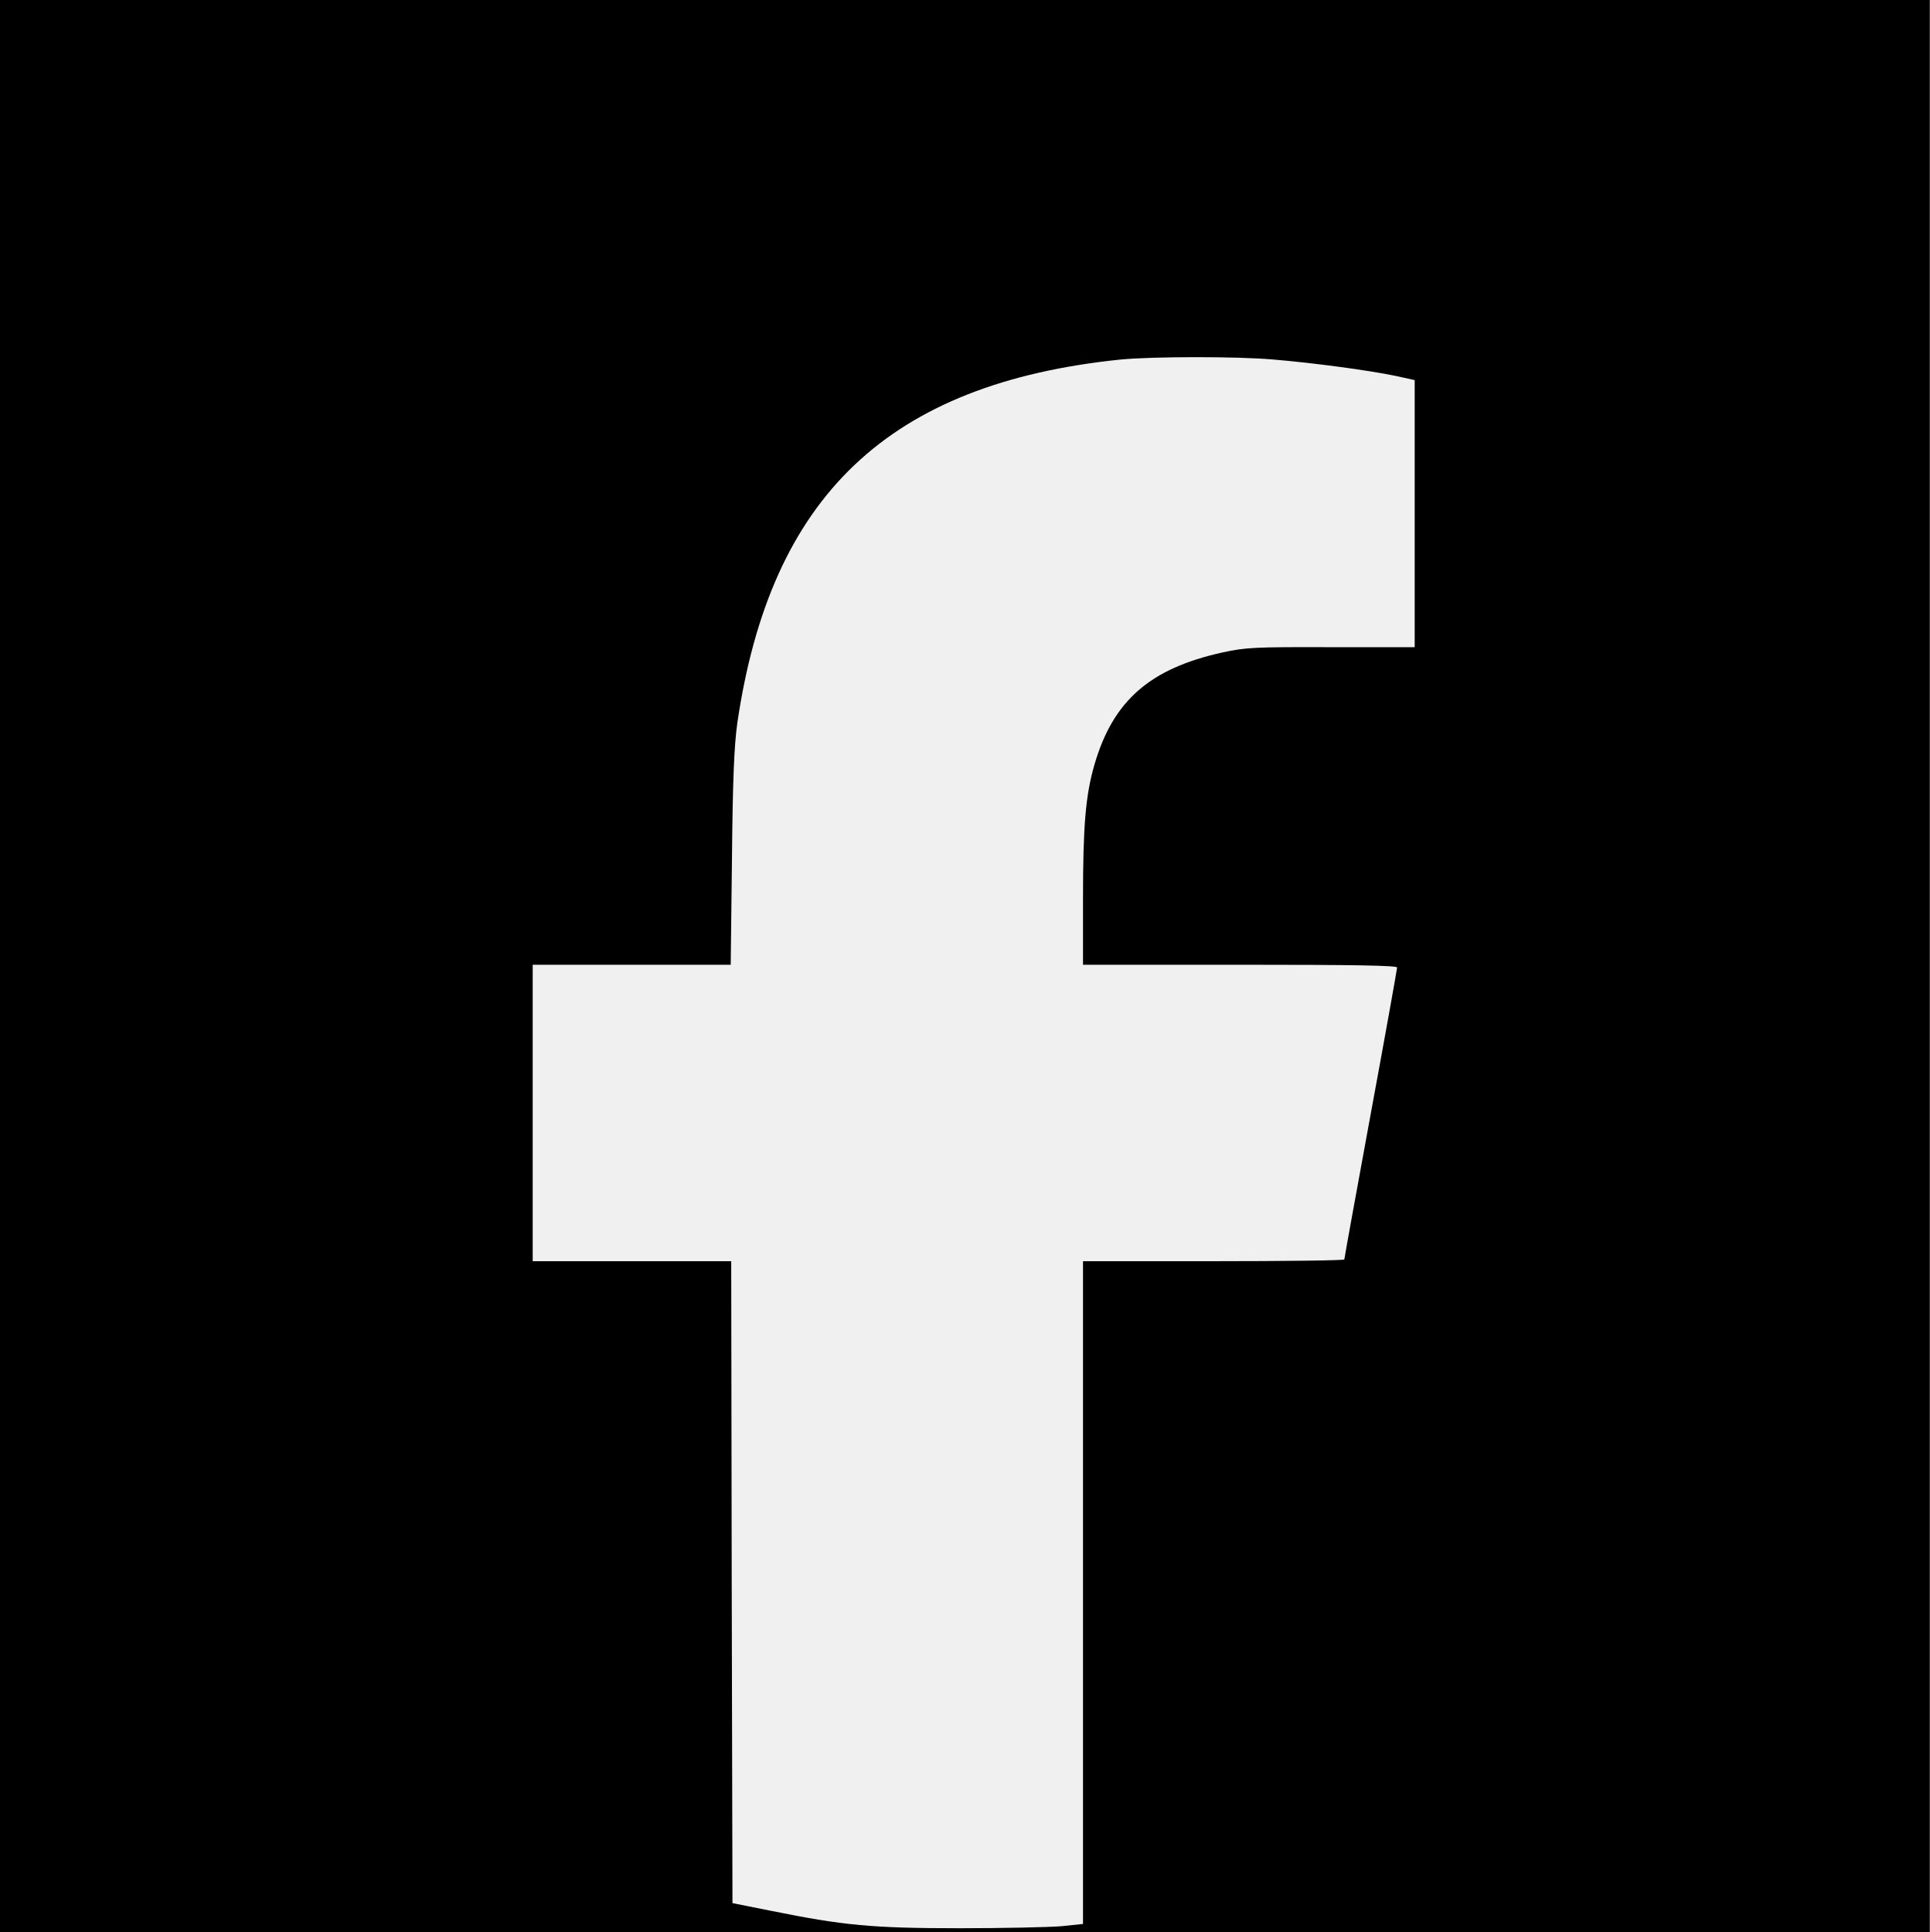
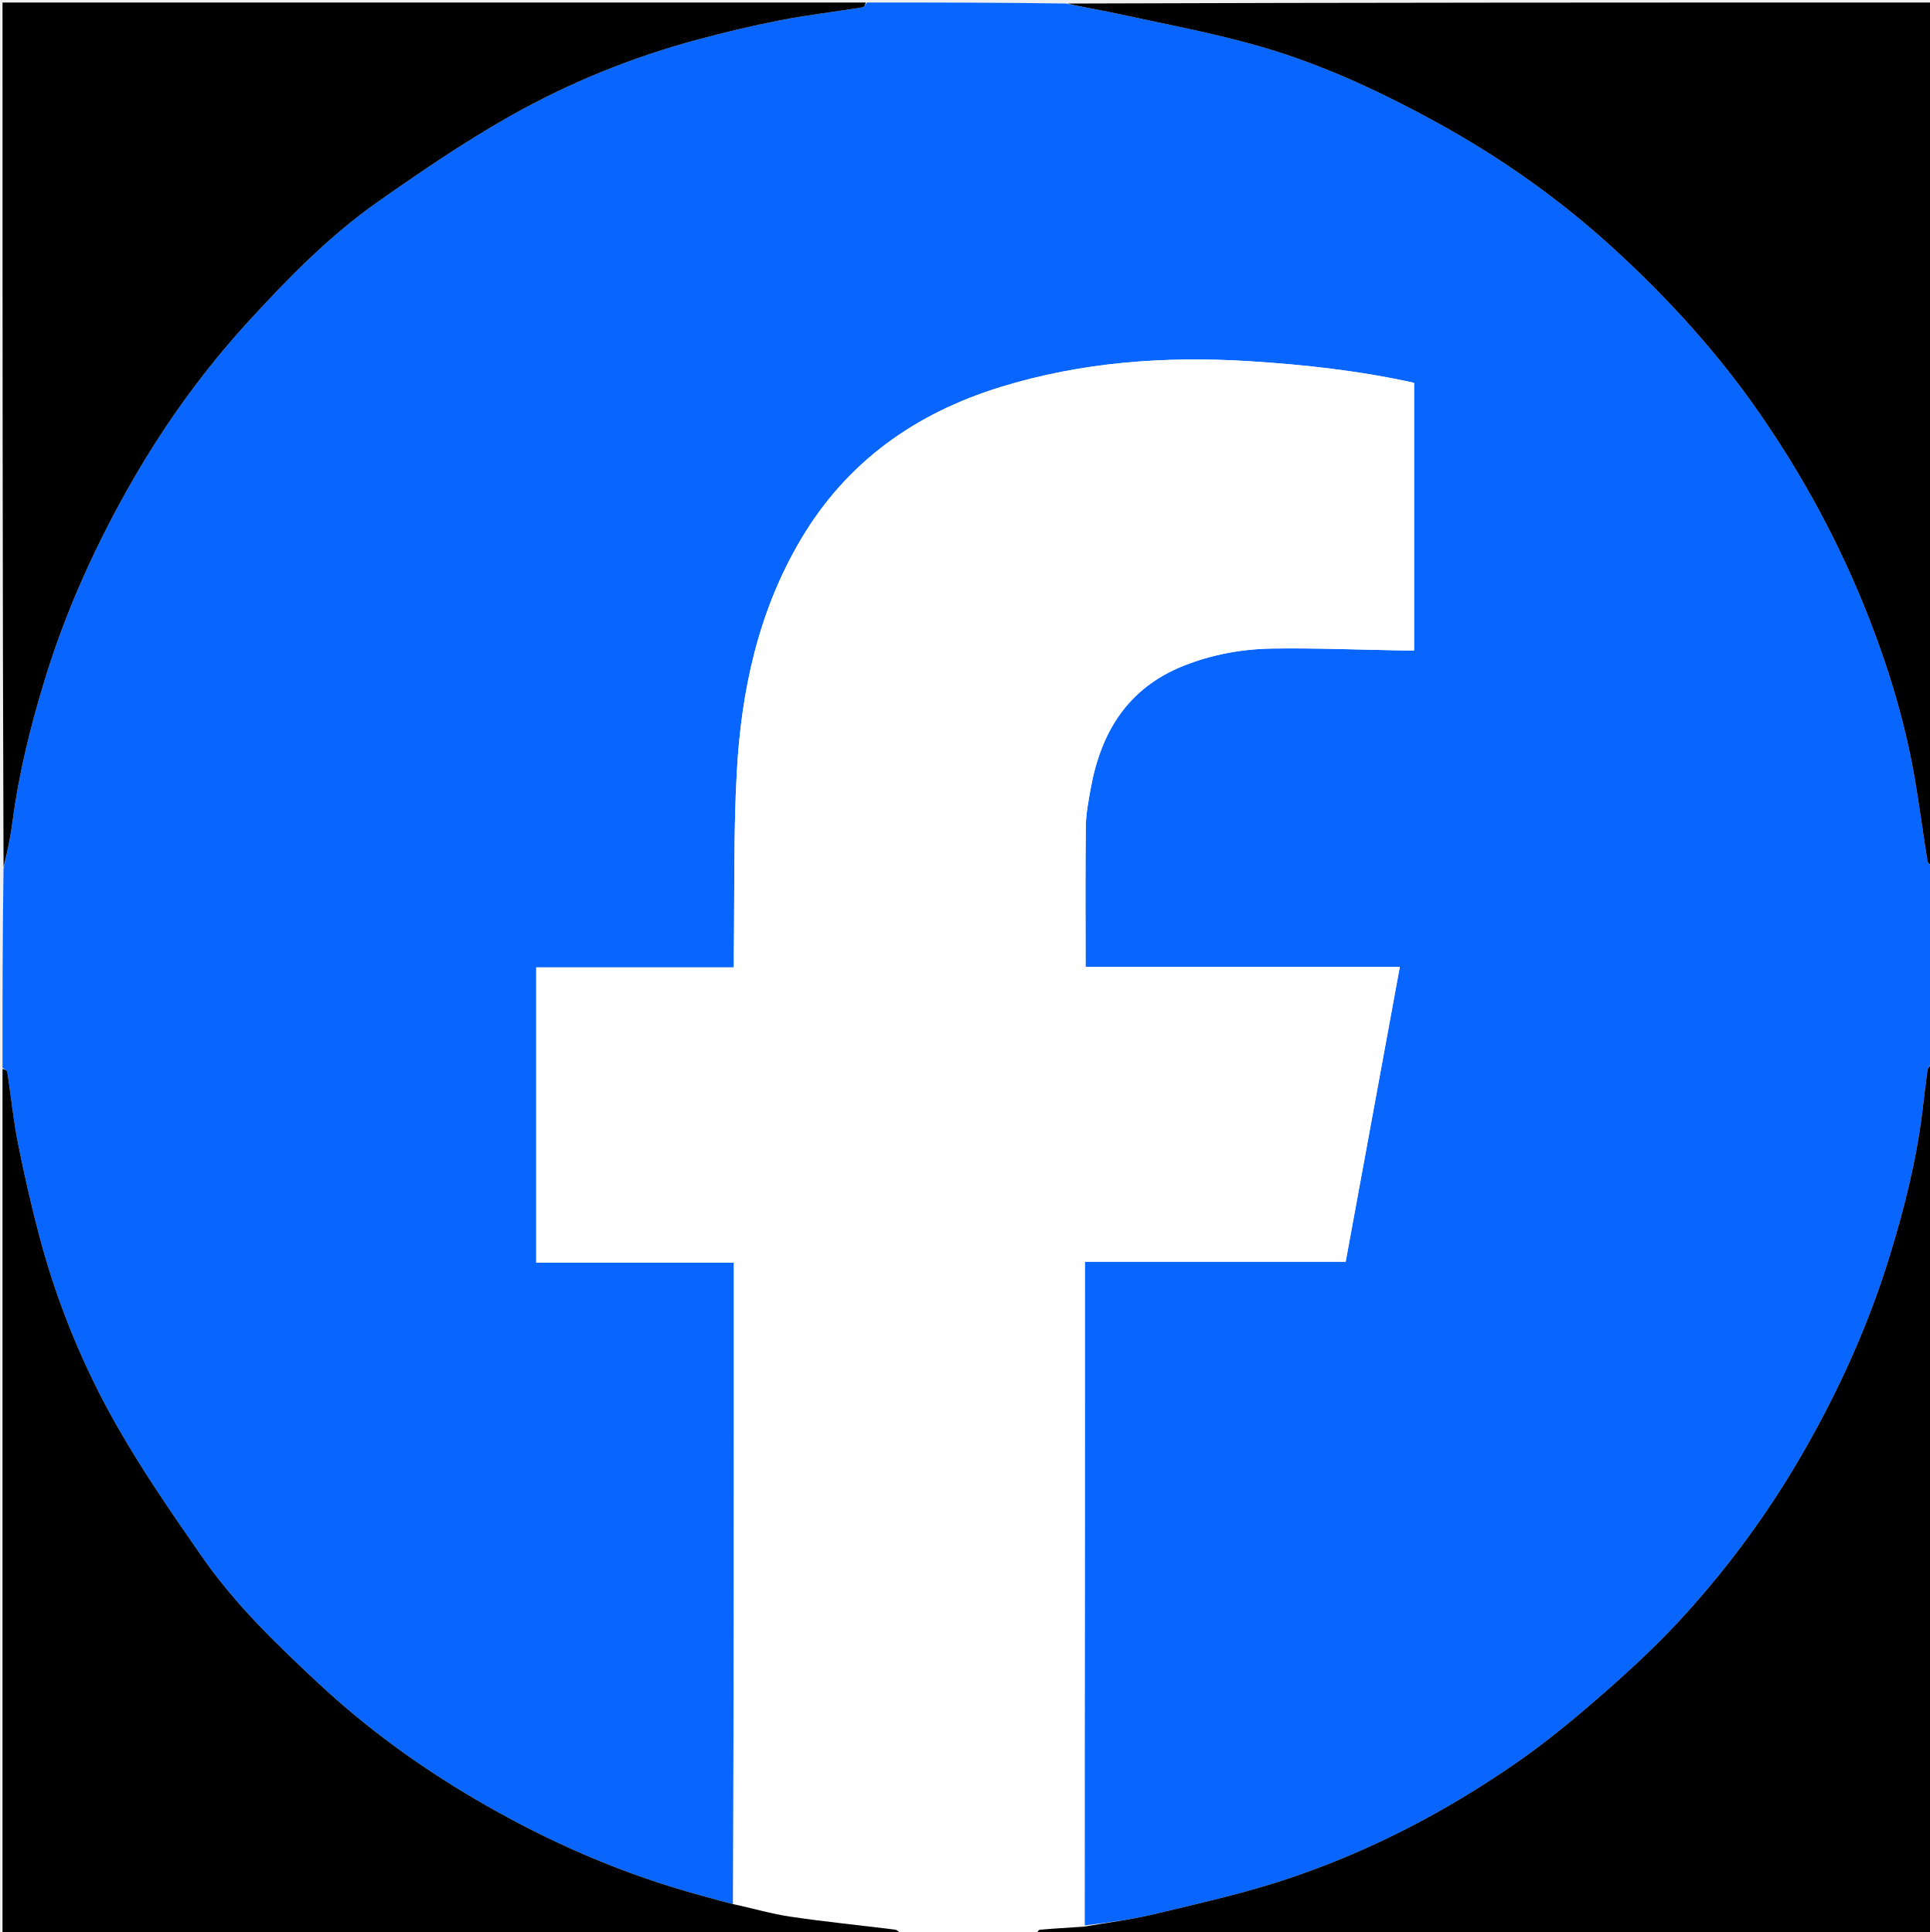
- <svg xmlns="http://www.w3.org/2000/svg" version="1.0" width="768pt" height="769pt" viewBox="0 0 768 769" preserveAspectRatio="xMidYMid meet">
-   <g transform="translate(0,769) scale(0.1,-0.1)" fill="#000000" stroke="none">
-     <path d="M0 3845 l0 -3845 3840 0 3840 0 0 3845 0 3845 -3840 0 -3840 0 0 -3845z m5067 2414 c157 -13 381 -43 486 -65 l77 -17 0 -532 0 -531 -332 0 c-308 1 -341 -1 -433 -21 -289 -64 -435 -192 -509 -445 -36 -124 -46 -244 -46 -538 l0 -260 625 0 c457 0 625 -3 625 -11 0 -6 -47 -269 -105 -583 -58 -315 -105 -575 -105 -579 0 -4 -234 -7 -520 -7 l-520 0 0 -1319 0 -1319 -87 -9 c-49 -4 -230 -8 -403 -8 -348 0 -463 11 -750 69 l-155 31 -3 1278 -2 1277 -395 0 -395 0 0 590 0 590 394 0 394 0 5 423 c3 320 9 450 21 537 132 907 603 1354 1526 1449 124 12 459 13 607 0z" />
-   </g>
+ <svg xmlns="http://www.w3.org/2000/svg" version="1.1" id="Layer_1" x="0px" y="0px" width="100%" viewBox="0 0 768 769" enable-background="new 0 0 768 769" xml:space="preserve">
+   <path fill="#0866FF" opacity="1" stroke="none" d=" M345,1   C371.354,1 397.708,1 424.328,1.406   C430.624,2.871 436.7,3.723 442.677,5.027   C461.556,9.145 480.611,12.667 499.202,17.841   C524.84,24.977 548.913,36.155 572.242,48.986   C597.419,62.834 620.748,79.352 641.884,98.658   C663.712,118.595 683.62,140.407 700.515,164.871   C717.917,190.071 732.34,216.828 743.499,245.287   C751.693,266.184 758.205,287.655 762.004,309.841   C763.877,320.776 765.316,331.786 767.076,342.742   C767.21,343.576 768.335,344.251 769,345   C769,371.021 769,397.042 768.593,423.333   C767.793,424.449 767.164,425.262 767.045,426.144   C766.304,431.654 765.695,437.181 765.009,442.699   C762.591,462.129 757.838,481.021 752.104,499.711   C743.562,527.555 731.633,553.849 717.065,579.053   C703.911,601.81 688.46,622.883 670.912,642.328   C661.035,653.275 650.189,663.436 639.101,673.178   C627.679,683.214 615.927,693.026 603.446,701.676   C574.818,721.516 544.015,737.486 510.883,748.35   C493.941,753.906 476.428,757.788 459.06,761.955   C450.071,764.112 440.834,765.24 431.731,766.375   C431.753,678.179 431.753,590.441 431.753,502.208   C466.844,502.208 501.102,502.208 535.534,502.208   C542.735,462.99 549.853,424.22 557.078,384.871   C515.171,384.871 473.595,384.871 432.026,384.871   C432.026,365.846 431.891,347.358 432.116,328.874   C432.177,323.927 433.155,318.96 434.028,314.059   C438.038,291.565 448.706,273.984 470.818,265.096   C482.188,260.526 494.176,258.335 506.306,258.151   C523.45,257.891 540.609,258.605 557.762,258.894   C559.504,258.924 561.248,258.898 562.751,258.898   C562.751,222.955 562.751,187.692 562.751,152.374   C540.933,147.552 519.18,145.152 497.257,143.777   C463.611,141.667 430.443,144.1 398.129,154.071   C364.343,164.496 337.072,183.731 318.773,214.604   C301.748,243.328 294.962,275.003 293.201,307.773   C291.905,331.876 292.359,356.072 292.038,380.227   C292.018,381.676 292.035,383.127 292.035,385.057   C265.488,385.057 239.422,385.057 213.404,385.057   C213.404,424.41 213.404,463.274 213.404,502.531   C239.752,502.531 265.698,502.531 292.049,502.531   C292.049,587.895 292.049,672.865 291.647,757.903   C283.303,755.69 275.319,753.541 267.425,751.103   C239.776,742.563 213.647,730.549 188.743,715.906   C166.549,702.856 145.756,687.728 126.939,670.198   C110.247,654.648 93.692,638.741 80.591,619.908   C68.603,602.676 56.612,585.329 46.27,567.098   C32.921,543.563 22.686,518.479 15.721,492.238   C12.432,479.844 9.58,467.314 7.088,454.736   C5.25,445.46 4.348,436 2.905,426.642   C2.808,426.012 1.659,425.544 1,425   C1,398.646 1,372.292 1.406,345.672   C2.87,339.371 4.156,333.364 4.946,327.293   C7.475,307.877 12.159,288.976 17.893,270.287   C26.436,242.447 38.397,216.175 52.922,190.95   C66.04,168.17 81.392,147.007 99.077,127.713   C114.833,110.523 131.251,93.74 150.437,80.281   C167.488,68.319 184.767,56.504 202.876,46.273   C226.419,32.972 251.487,22.755 277.702,15.74   C288.516,12.847 299.424,10.21 310.41,8.081   C321.29,5.972 332.328,4.679 343.277,2.91   C343.937,2.804 344.43,1.661 345,1  z" />
+   <path fill="#FFFFFF" opacity="1" stroke="none" d=" M292.049,757.834   C292.049,672.865 292.049,587.895 292.049,502.531   C265.698,502.531 239.752,502.531 213.404,502.531   C213.404,463.274 213.404,424.41 213.404,385.057   C239.422,385.057 265.488,385.057 292.035,385.057   C292.035,383.127 292.018,381.676 292.038,380.227   C292.359,356.072 291.905,331.876 293.201,307.773   C294.962,275.003 301.748,243.328 318.773,214.604   C337.072,183.731 364.343,164.496 398.129,154.071   C430.443,144.1 463.611,141.667 497.257,143.777   C519.18,145.152 540.933,147.552 562.751,152.374   C562.751,187.692 562.751,222.955 562.751,258.898   C561.248,258.898 559.504,258.924 557.762,258.894   C540.609,258.605 523.45,257.891 506.306,258.151   C494.176,258.335 482.188,260.526 470.818,265.096   C448.706,273.984 438.038,291.565 434.028,314.059   C433.155,318.96 432.177,323.927 432.116,328.874   C431.891,347.358 432.026,365.846 432.026,384.871   C473.595,384.871 515.171,384.871 557.078,384.871   C549.853,424.22 542.735,462.99 535.534,502.208   C501.102,502.208 466.844,502.208 431.753,502.208   C431.753,590.441 431.753,678.179 431.304,766.437   C425.203,767.305 419.545,767.59 413.904,768.085   C413.219,768.146 412.632,769.334 412,770   C394.312,770 376.625,770 358.772,769.621   C357.763,768.828 356.953,768.152 356.072,768.042   C342.219,766.319 328.316,764.938 314.511,762.893   C306.94,761.771 299.531,759.556 292.049,757.834  z" />
+   <path fill="#000000" opacity="1" stroke="none" d=" M291.647,757.903   C299.531,759.556 306.94,761.771 314.511,762.893   C328.316,764.938 342.219,766.319 356.072,768.042   C356.953,768.152 357.763,768.828 358.303,769.621   C239.074,770 120.148,770 1,770   C1,655.313 1,540.625 1,425.469   C1.659,425.544 2.808,426.012 2.905,426.642   C4.348,436 5.25,445.46 7.088,454.736   C9.58,467.314 12.432,479.844 15.721,492.238   C22.686,518.479 32.921,543.563 46.27,567.098   C56.612,585.329 68.603,602.676 80.591,619.908   C93.692,638.741 110.247,654.648 126.939,670.198   C145.756,687.728 166.549,702.856 188.743,715.906   C213.647,730.549 239.776,742.563 267.425,751.103   C275.319,753.541 283.303,755.69 291.647,757.903  z" />
+   <path fill="#000000" opacity="1" stroke="none" d=" M412.469,770   C412.632,769.334 413.219,768.146 413.904,768.085   C419.545,767.59 425.203,767.305 431.282,766.894   C440.834,765.24 450.071,764.112 459.06,761.955   C476.428,757.788 493.941,753.906 510.883,748.35   C544.015,737.486 574.818,721.516 603.446,701.676   C615.927,693.026 627.679,683.214 639.101,673.178   C650.189,663.436 661.035,653.275 670.912,642.328   C688.46,622.883 703.911,601.81 717.065,579.053   C731.633,553.849 743.562,527.555 752.104,499.711   C757.838,481.021 762.591,462.129 765.009,442.699   C765.695,437.181 766.304,431.654 767.045,426.144   C767.164,425.262 767.793,424.449 768.593,423.802   C769,539.262 769,654.523 769,770   C650.312,770 531.625,770 412.469,770  z" />
+   <path fill="#000000" opacity="1" stroke="none" d=" M344.531,1   C344.43,1.661 343.937,2.804 343.277,2.91   C332.328,4.679 321.29,5.972 310.41,8.081   C299.424,10.21 288.516,12.847 277.702,15.74   C251.487,22.755 226.419,32.972 202.876,46.273   C184.767,56.504 167.488,68.319 150.437,80.281   C131.251,93.74 114.833,110.523 99.077,127.713   C81.392,147.007 66.04,168.17 52.922,190.95   C38.397,216.175 26.436,242.447 17.893,270.287   C12.159,288.976 7.475,307.877 4.946,327.293   C4.156,333.364 2.87,339.371 1.406,345.203   C1,230.406 1,115.813 1,1   C115.354,1 229.708,1 344.531,1  z" />
+   <path fill="#000000" opacity="1" stroke="none" d=" M769,344.531   C768.335,344.251 767.21,343.576 767.076,342.742   C765.316,331.786 763.877,320.776 762.004,309.841   C758.205,287.655 751.693,266.184 743.499,245.287   C732.34,216.828 717.917,190.071 700.515,164.871   C683.62,140.407 663.712,118.595 641.884,98.658   C620.748,79.352 597.419,62.834 572.242,48.986   C548.913,36.155 524.84,24.977 499.202,17.841   C480.611,12.667 461.556,9.145 442.677,5.027   C436.7,3.723 430.624,2.871 424.797,1.406   C539.594,1 654.187,1 769,1   C769,115.354 769,229.708 769,344.531  z" />
</svg>
